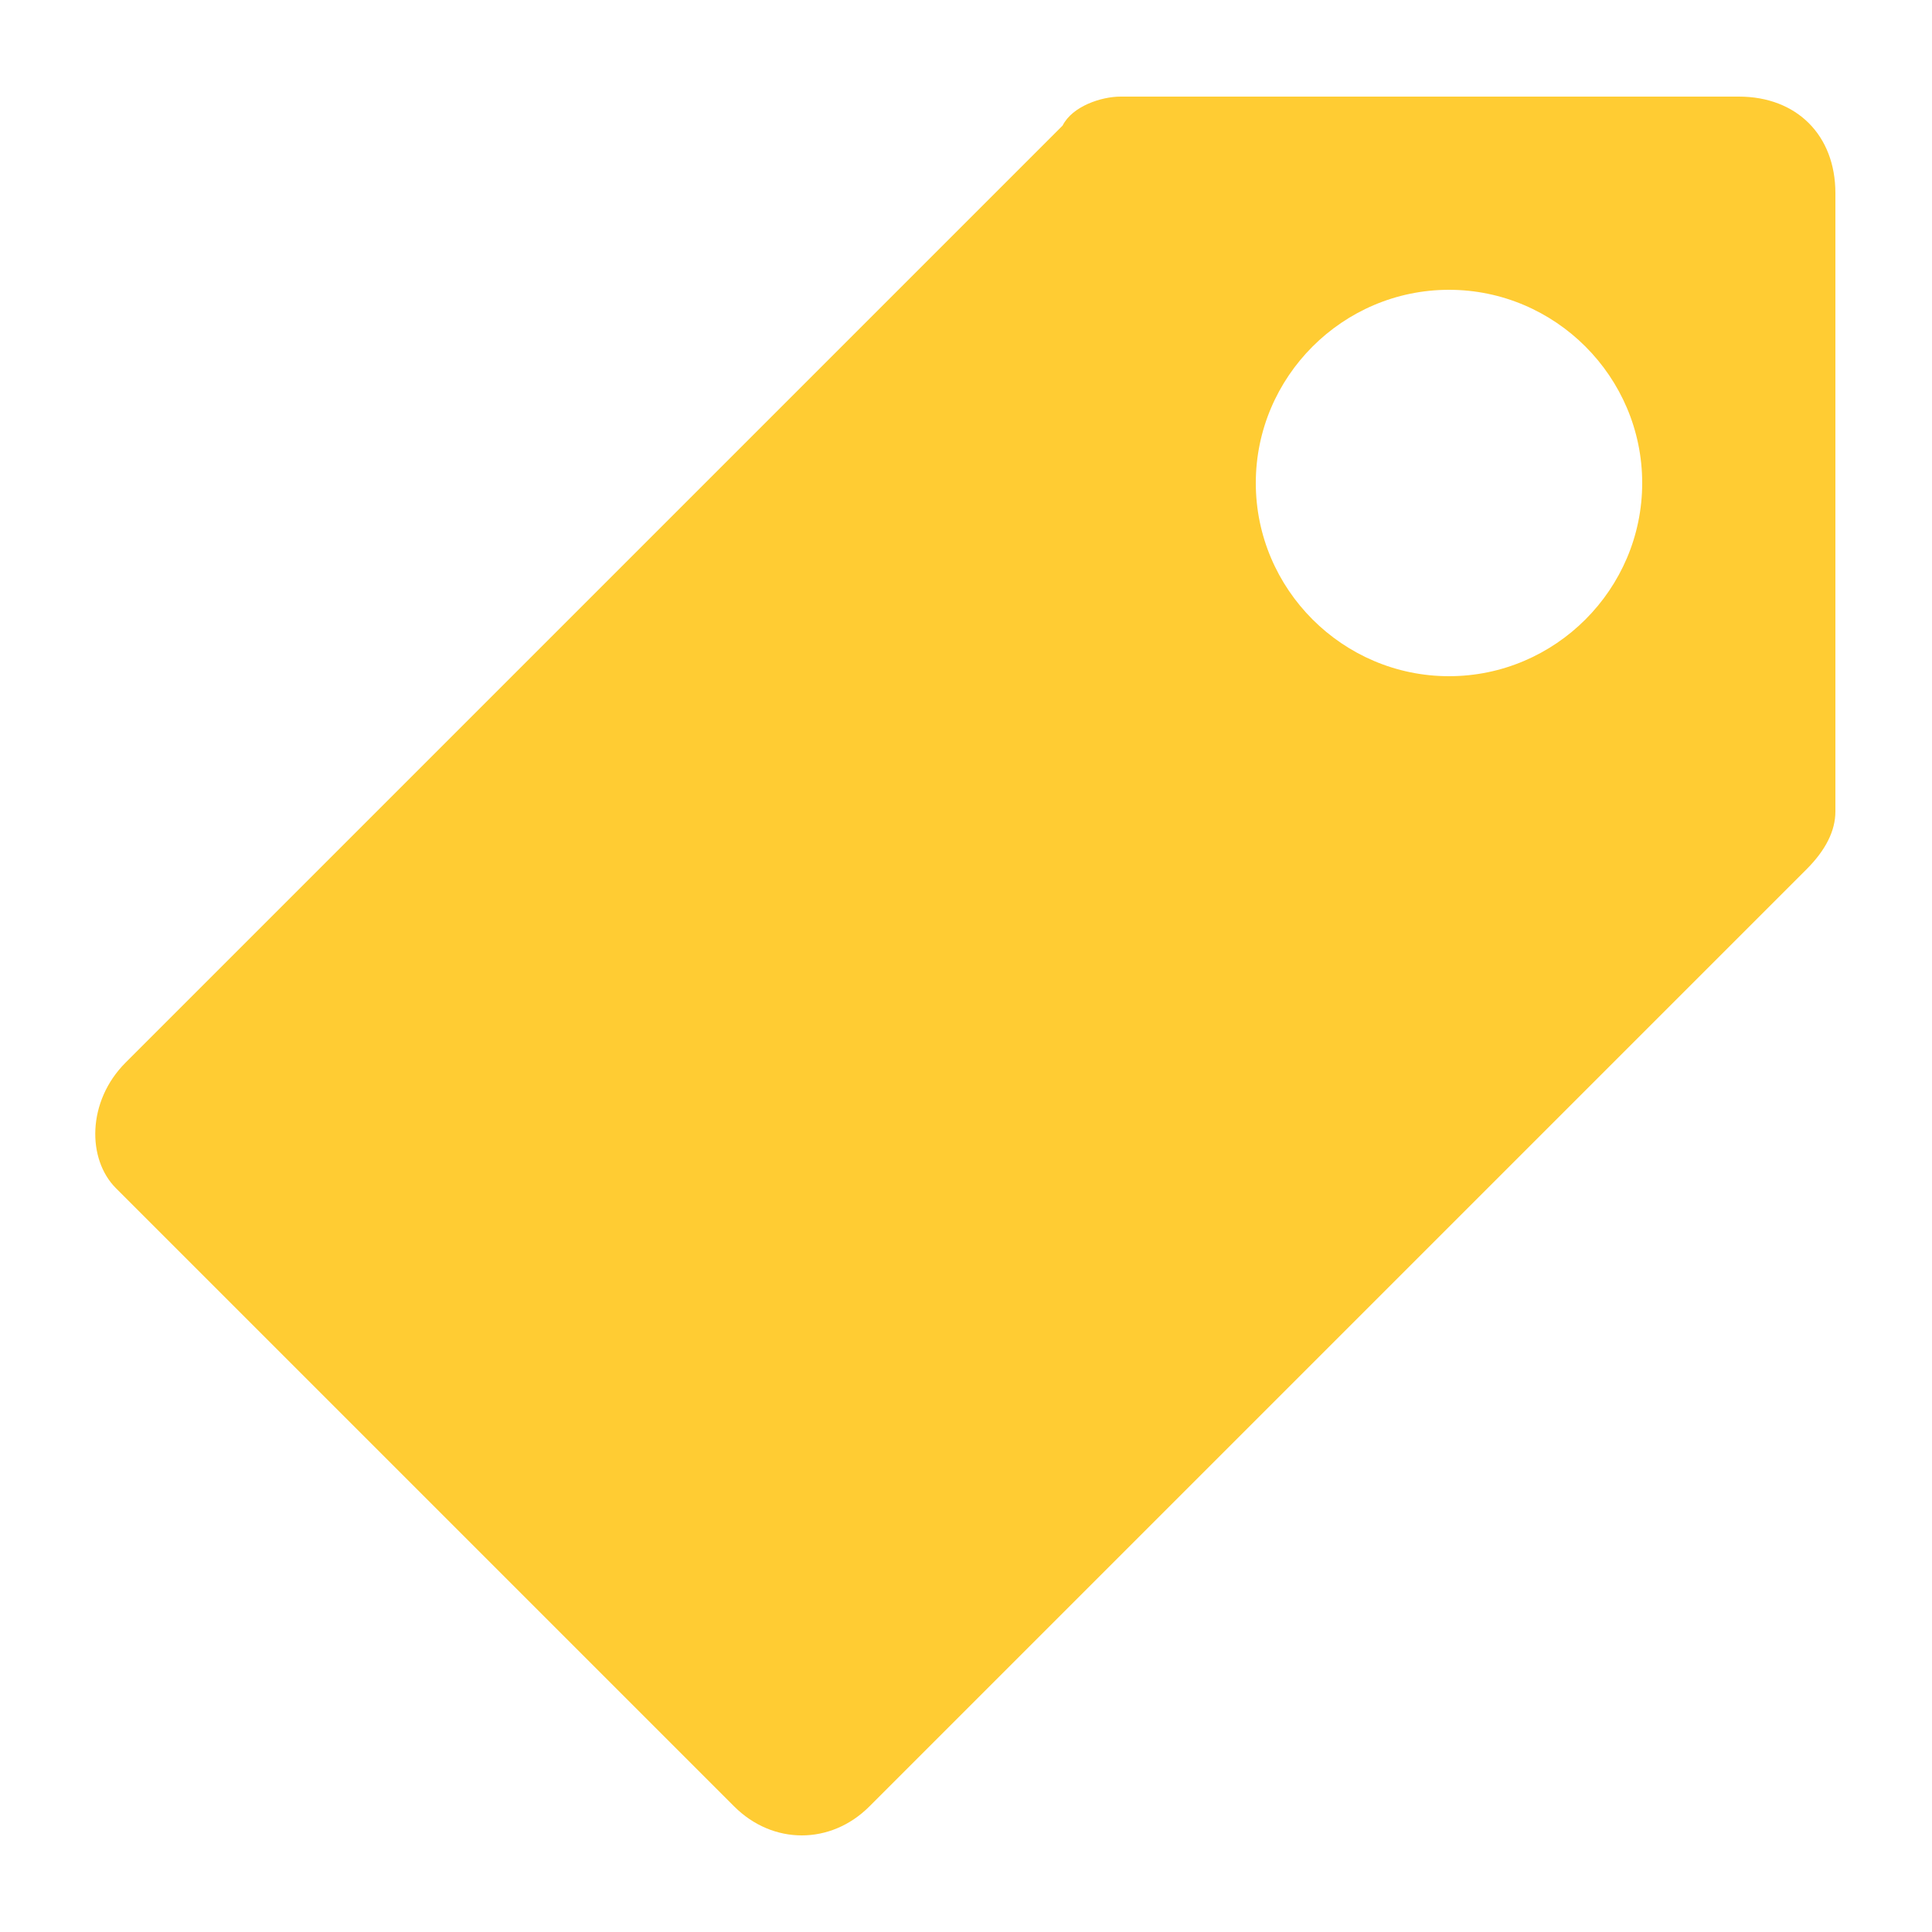
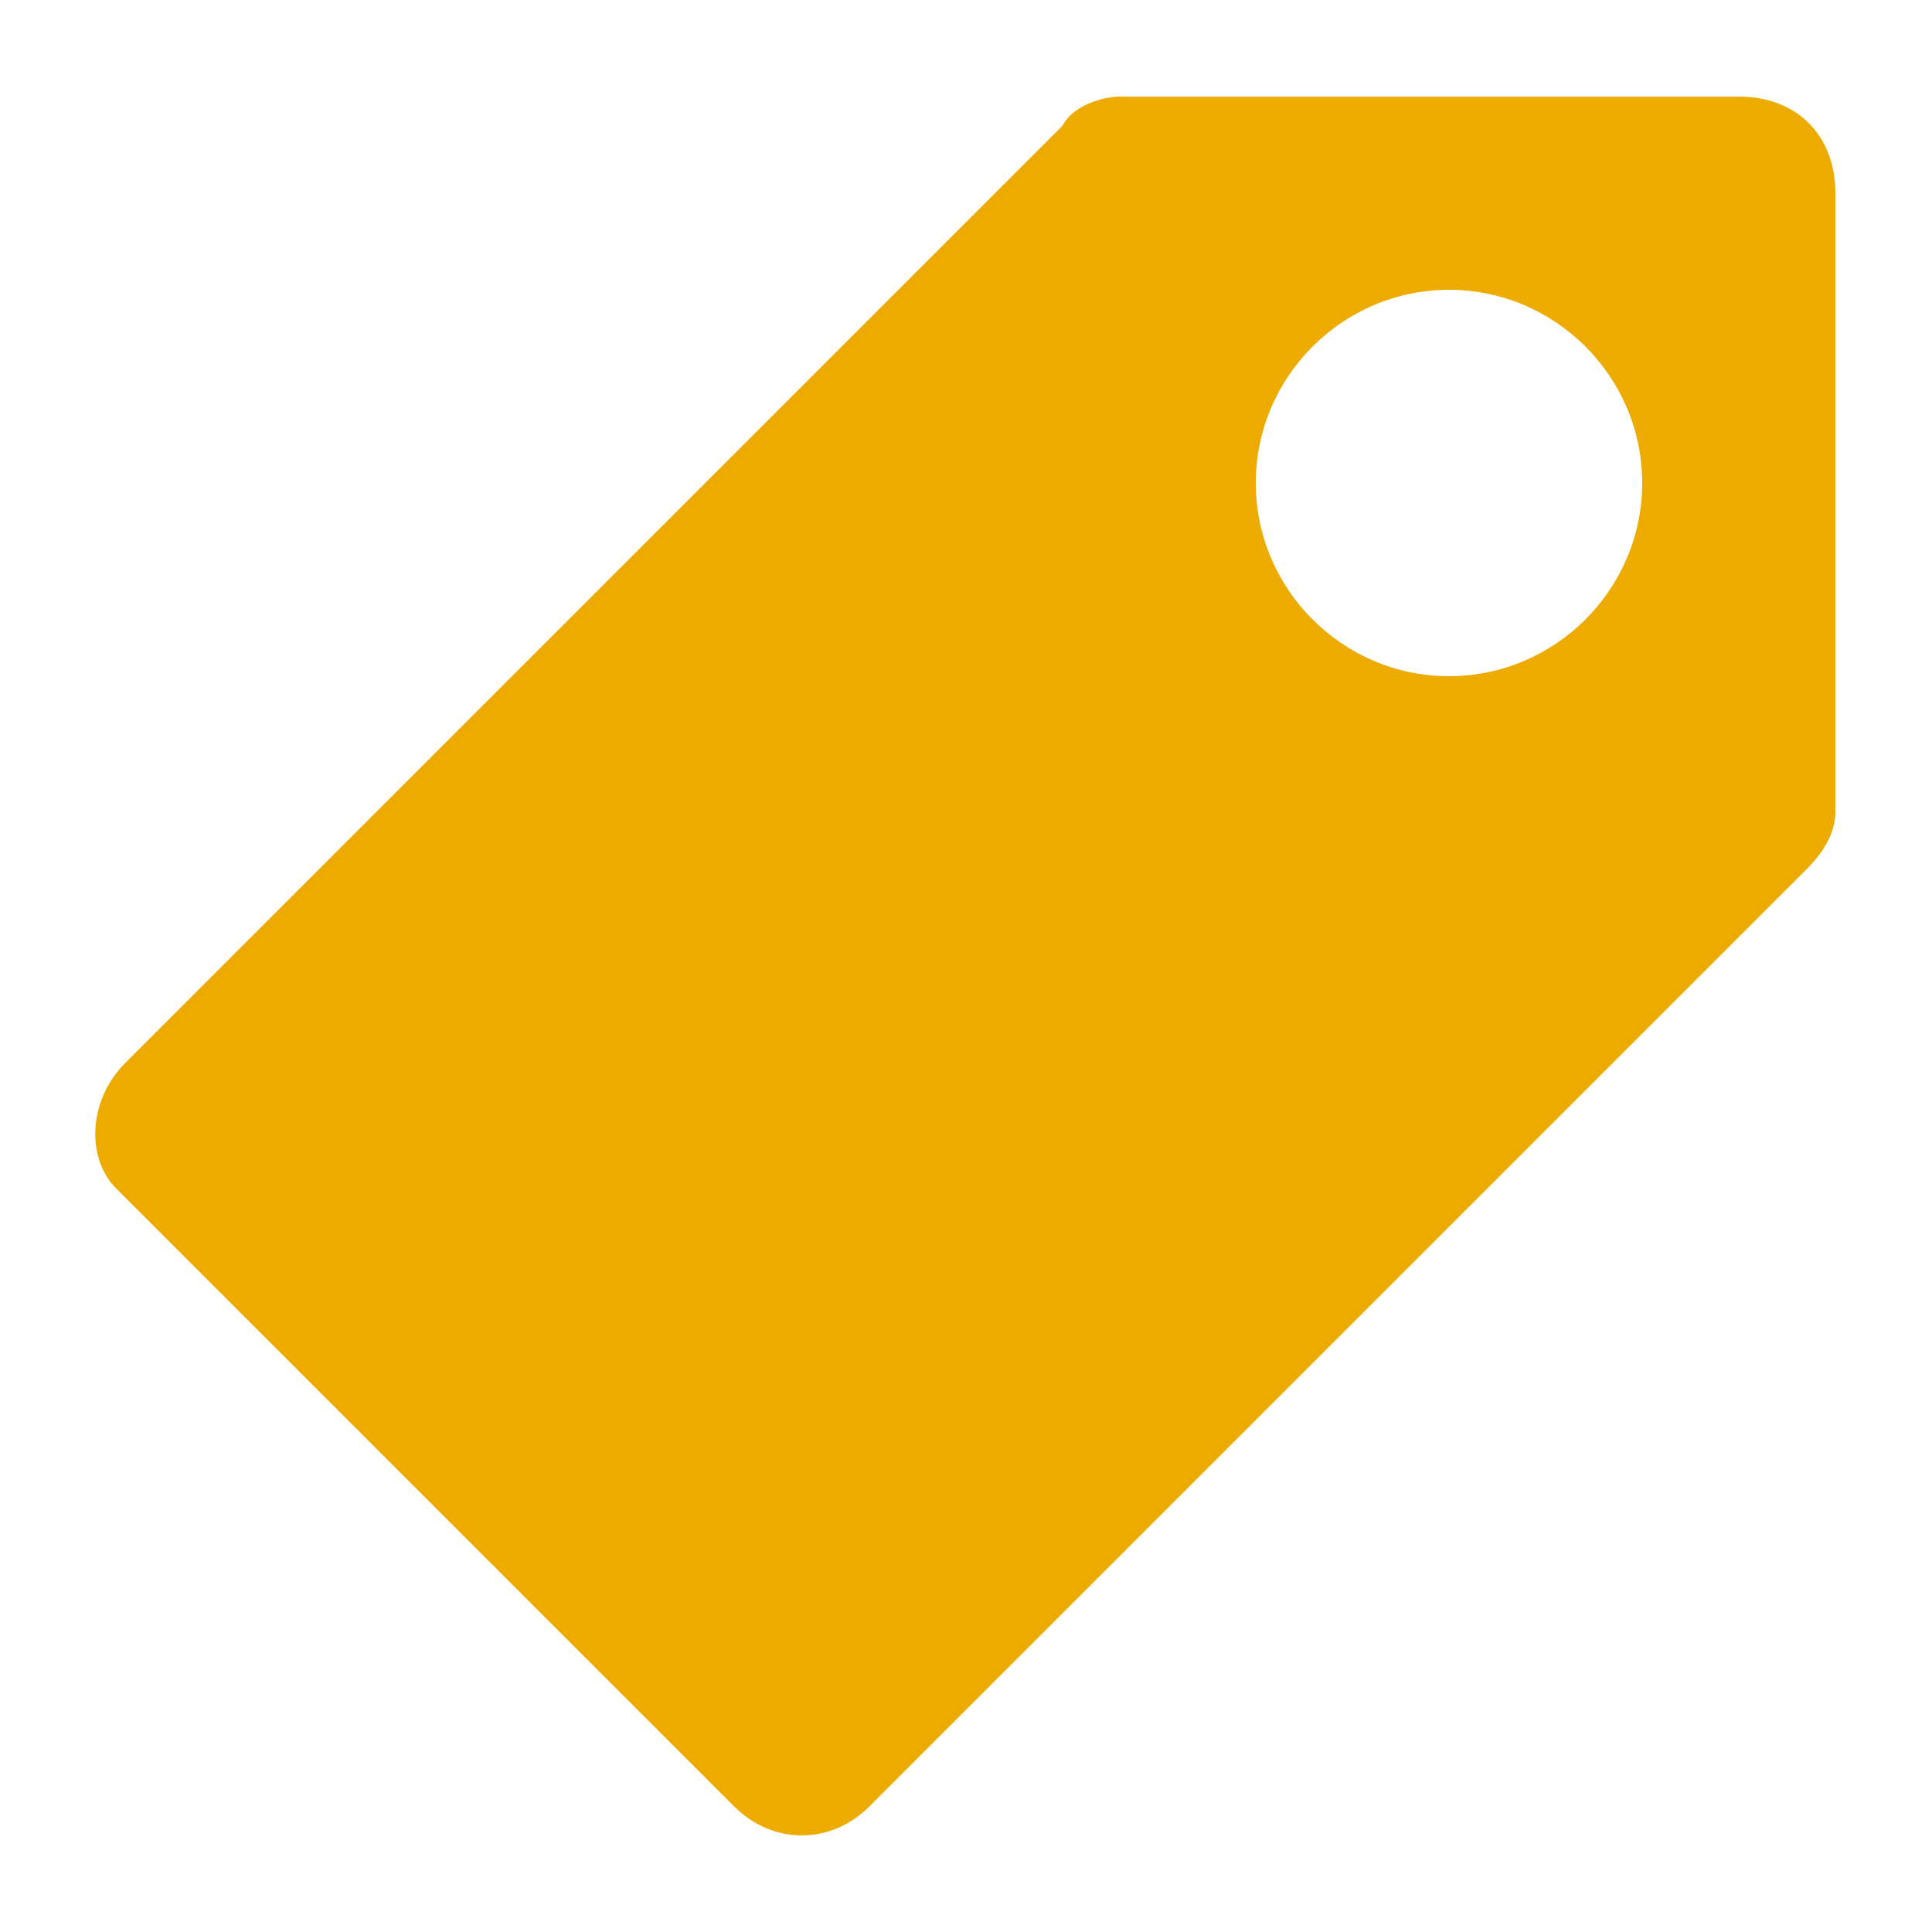
<svg xmlns="http://www.w3.org/2000/svg" width="20" height="20" viewBox="0 0 20 20">
-   <path fill="#fc3" d="M7.6 18.7c.4.4 1 .4 1.4 0L18.7 9c.2-.2.3-.4.3-.6V2c0-.6-.4-1-1-1h-6.4c-.2 0-.5.1-.6.3L1.3 11c-.4.4-.4 1-.1 1.3zM13 5c0-1.1.9-2 2-2s2 .9 2 2-.9 2-2 2-2-.9-2-2z" />
+   <path fill="#edab00" d="M7.6 18.7c.4.4 1 .4 1.4 0L18.7 9c.2-.2.3-.4.3-.6V2c0-.6-.4-1-1-1h-6.4c-.2 0-.5.1-.6.3L1.3 11c-.4.4-.4 1-.1 1.3zM13 5c0-1.1.9-2 2-2s2 .9 2 2-.9 2-2 2-2-.9-2-2z" />
</svg>
